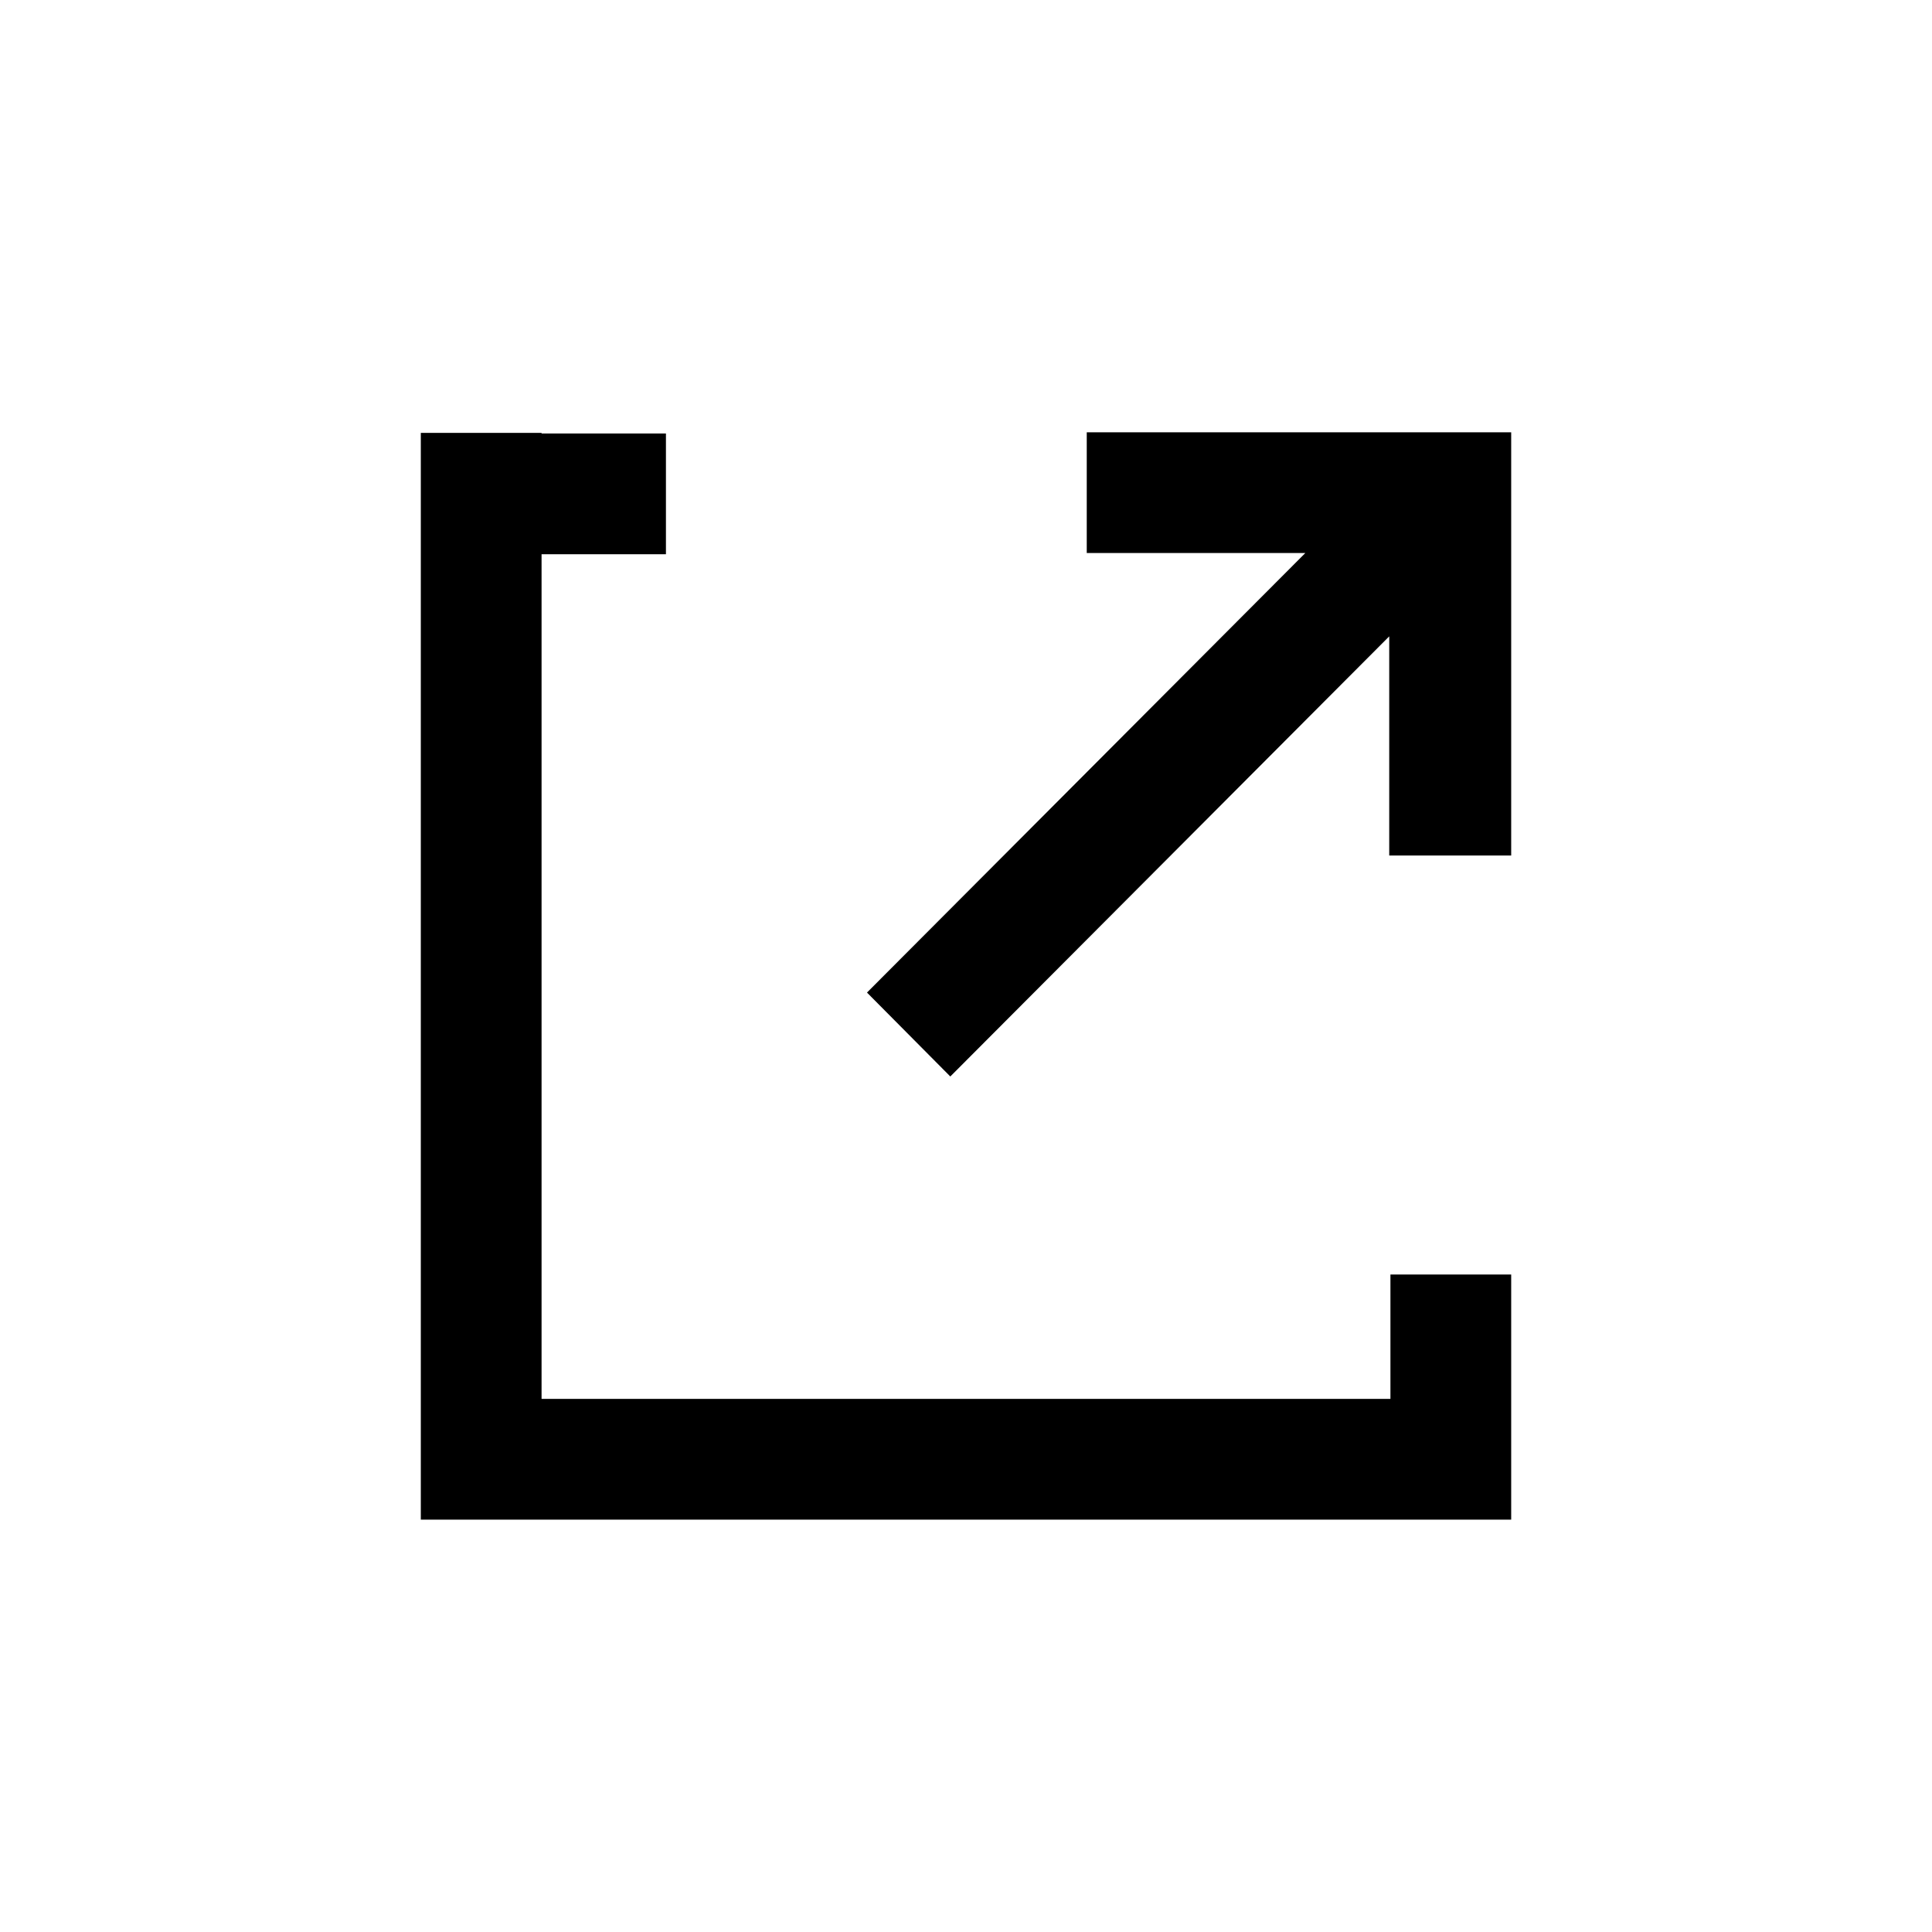
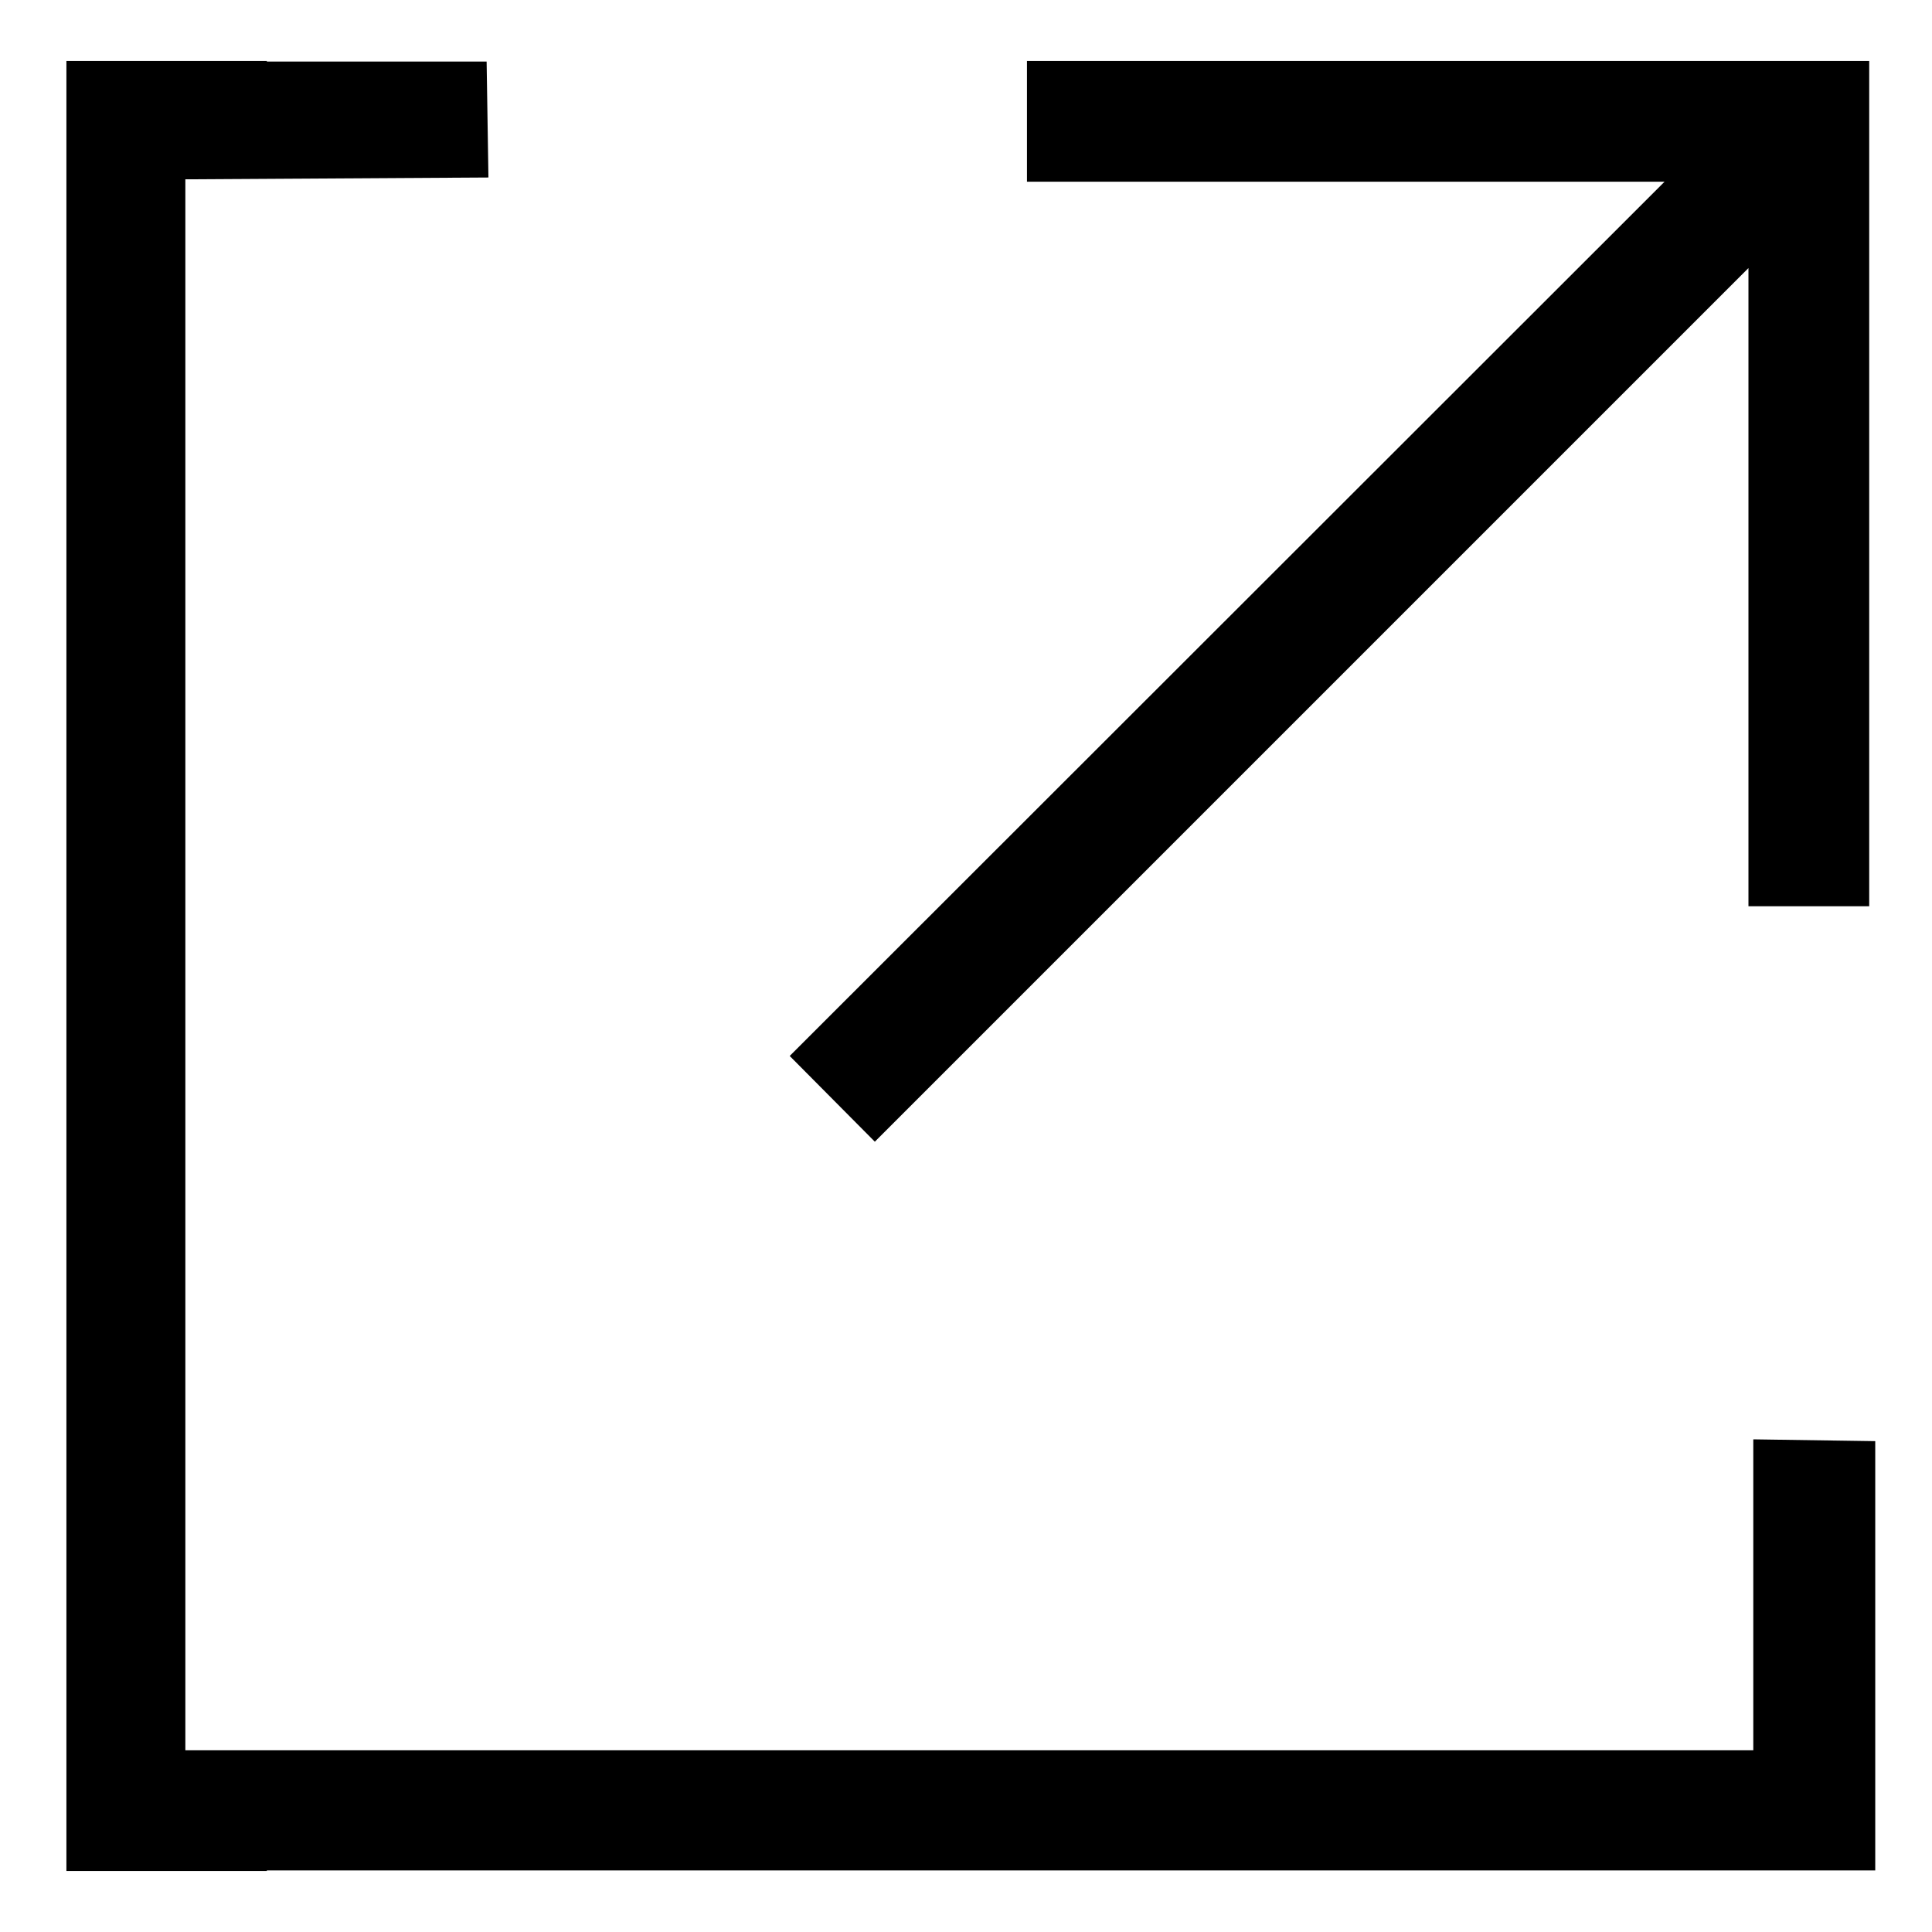
<svg xmlns="http://www.w3.org/2000/svg" viewBox="0 0 32 32">
-   <g data-name="new window">
-     <path d="M23.03 21.11v2.06H8.97V9.18h2.06v-2H8.97v-.01h-2v18h18.06v-4.06h-2z" />
-     <path fill-rule="evenodd" d="M18 7.16v2h3.62l-7.26 7.28 1.38 1.39 7.27-7.29v3.63h2.02V7.16H18z" />
+   <g data-name="Updated new window">
+     <path d="M29.04 23.84v5.15H3.07V2.97l5.02-.03-.03-1.92H4.42v-.01H1.1v29.98h3.32v-.01h26.64V23.87l-2.02-.03z" />
+     <path d="M30.95 1.01H17.01v2h10.56L13.08 17.49l1.41 1.42L28.96 4.44v10.57h2v-14h-.01z" />
  </g>
</svg>
